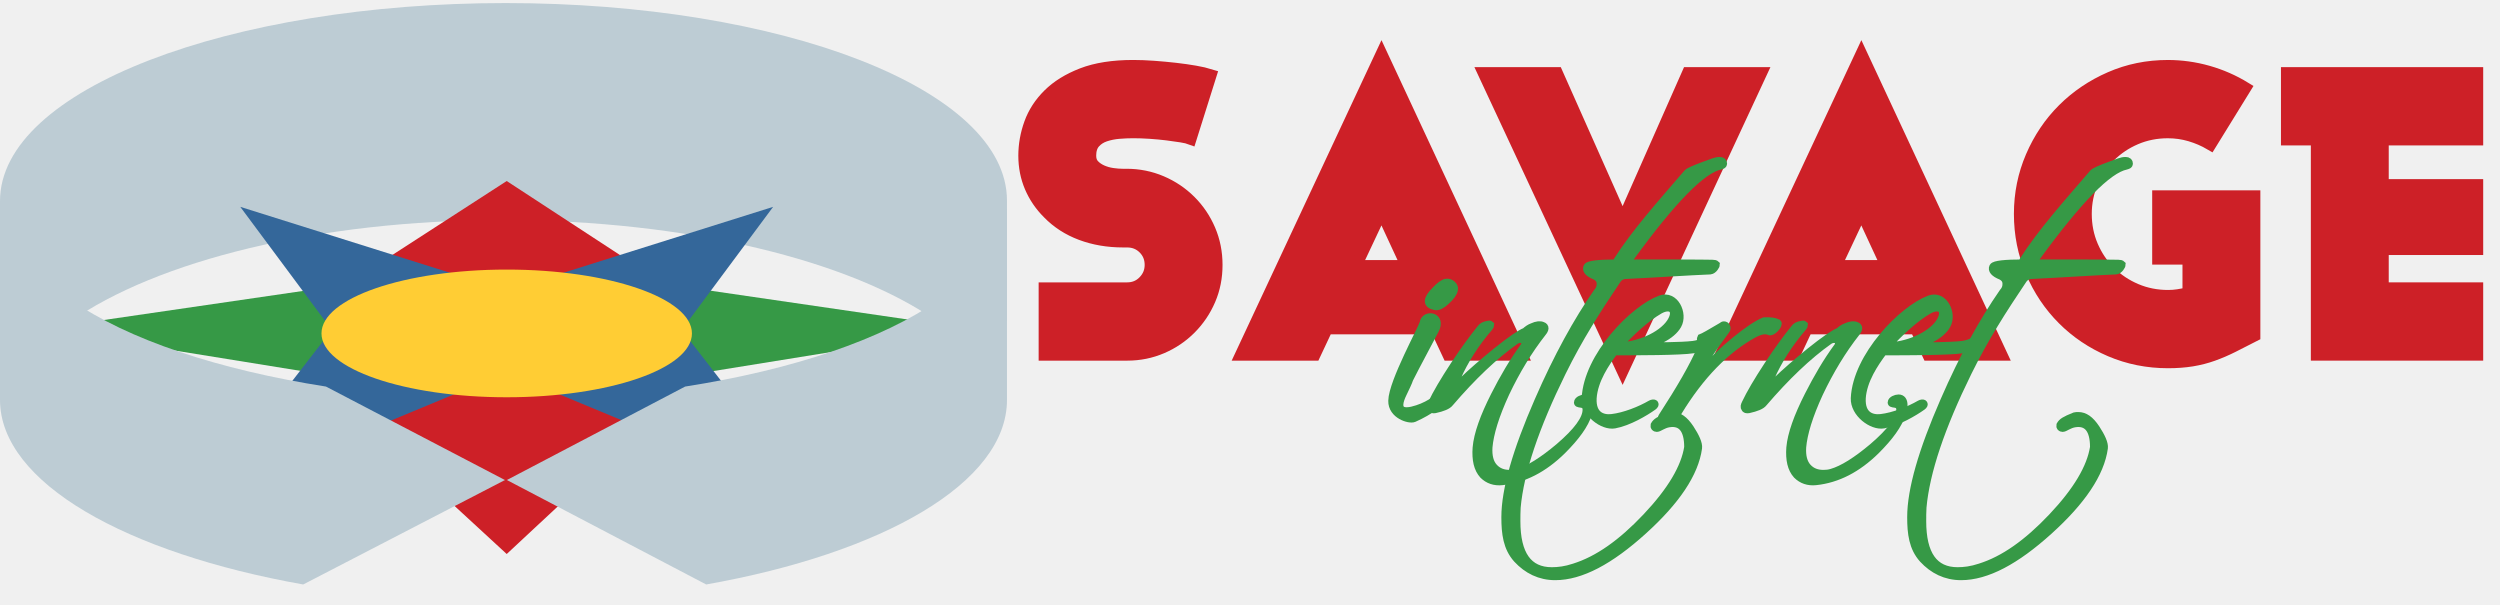
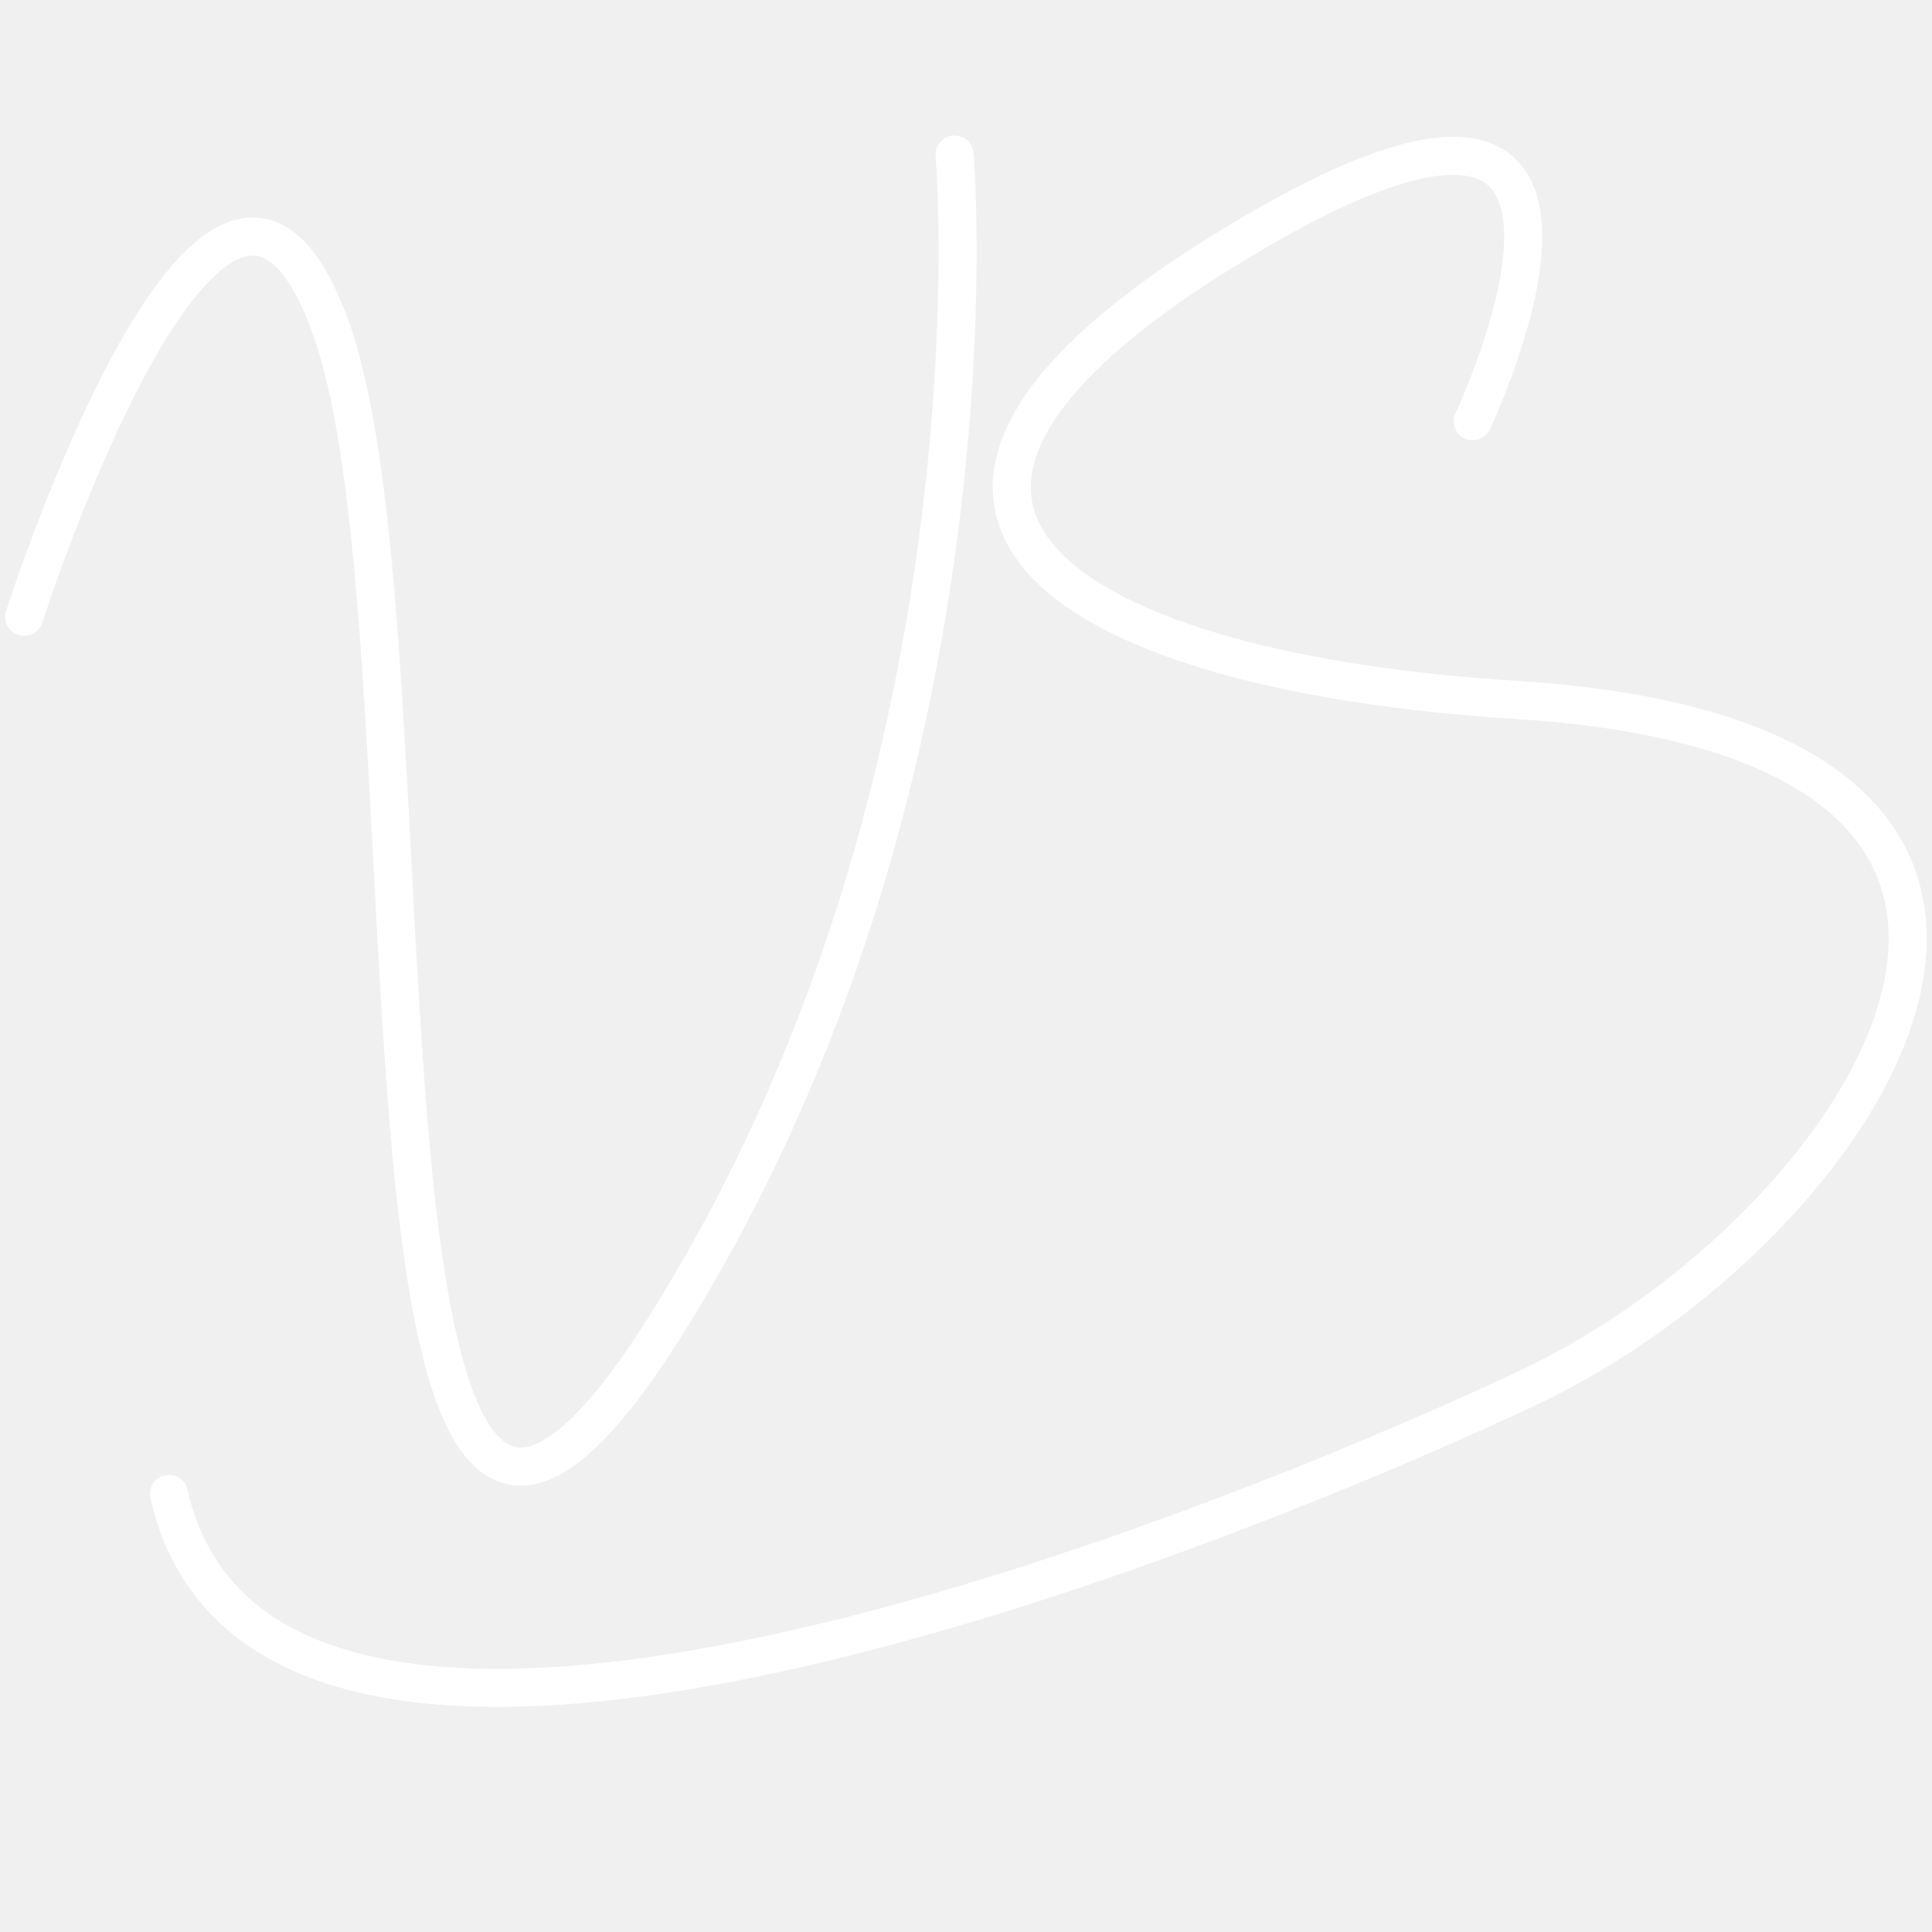
- <svg xmlns="http://www.w3.org/2000/svg" version="1.1" id="Layer_1" x="0px" y="0px" width="310.333px" height="75px" viewBox="0 0 310.333 75" enable-background="new 0 0 310.333 75" xml:space="preserve">
-   <g>
-     <path fill="#CD2027" stroke="#CD2027" stroke-width="1.504" stroke-miterlimit="10" d="M150.145,37.213   c-0.574,1.336-1.369,2.516-2.385,3.538c-1.017,1.022-2.198,1.823-3.543,2.399c-1.345,0.577-2.777,0.866-4.293,0.866h-10.241v-8.213   h10.241c0.824,0,1.517-0.288,2.078-0.866c0.561-0.577,0.841-1.262,0.841-2.053c0-0.824-0.281-1.517-0.844-2.078   c-0.562-0.56-1.257-0.841-2.084-0.841h-0.497c-1.886,0-3.624-0.297-5.211-0.891c-1.588-0.594-2.945-1.467-4.069-2.622   c-0.96-0.957-1.696-2.036-2.209-3.241c-0.513-1.204-0.769-2.499-0.769-3.884c0-1.352,0.237-2.688,0.713-4.007   c0.476-1.319,1.246-2.506,2.312-3.562c1.065-1.055,2.452-1.912,4.16-2.572c1.708-0.66,3.815-0.99,6.322-0.99   c0.792,0,1.64,0.033,2.548,0.099c0.907,0.066,1.797,0.148,2.671,0.247c0.874,0.099,1.69,0.215,2.449,0.347   c0.758,0.132,1.401,0.28,1.93,0.445L147.79,17.2c-0.264-0.099-0.651-0.189-1.163-0.272c-0.512-0.082-1.097-0.165-1.756-0.248   c-0.66-0.082-1.36-0.148-2.103-0.198s-1.443-0.074-2.103-0.074c-0.562,0-1.146,0.025-1.756,0.074   c-0.611,0.049-1.188,0.166-1.732,0.346c-0.544,0.182-0.989,0.47-1.335,0.866c-0.347,0.396-0.52,0.94-0.52,1.633   c0,0.495,0.14,0.891,0.421,1.188c0.281,0.297,0.628,0.537,1.042,0.717c0.414,0.182,0.852,0.305,1.315,0.371   c0.463,0.066,0.877,0.099,1.241,0.099h0.497c1.522,0,2.961,0.289,4.318,0.866c1.356,0.577,2.547,1.377,3.573,2.399   c1.026,1.023,1.828,2.21,2.407,3.562c0.579,1.353,0.869,2.804,0.869,4.354C151.006,34.435,150.719,35.877,150.145,37.213z" />
-     <path fill="#CD2027" stroke="#CD2027" stroke-width="1.504" stroke-miterlimit="10" d="M179.8,44.016l-1.534-3.265h-13.556   l-1.534,3.265h-9.103l17.415-37.254l17.366,37.254H179.8z M171.489,26.205l-3.216,6.828h6.382L171.489,26.205z" />
-     <path fill="#CD2027" stroke="#CD2027" stroke-width="1.504" stroke-miterlimit="10" d="M201.42,45.995L184.203,9.086h9.054   l8.164,18.355l8.114-18.355h9.054L201.42,45.995z" />
-     <path fill="#CD2027" stroke="#CD2027" stroke-width="1.504" stroke-miterlimit="10" d="M239.368,44.016l-1.534-3.265h-13.556   l-1.534,3.265h-9.103l17.415-37.254l17.366,37.254H239.368z M231.056,26.205l-3.216,6.828h6.382L231.056,26.205z" />
-     <path fill="#CD2027" stroke="#CD2027" stroke-width="1.504" stroke-miterlimit="10" d="M277.171,43.006   c-0.823,0.412-1.646,0.766-2.47,1.062c-0.823,0.295-1.688,0.517-2.593,0.667c-0.906,0.147-1.902,0.222-2.988,0.222   c-2.536,0-4.924-0.479-7.163-1.435c-2.239-0.957-4.19-2.268-5.853-3.934c-1.663-1.665-2.972-3.619-3.926-5.862   c-0.956-2.243-1.433-4.634-1.433-7.174c0-2.506,0.483-4.881,1.45-7.124c0.967-2.243,2.278-4.188,3.934-5.838   c1.656-1.649,3.596-2.96,5.823-3.933c2.226-0.973,4.608-1.459,7.148-1.459c1.682,0,3.339,0.231,4.972,0.693   c1.632,0.462,3.174,1.138,4.625,2.028l-4.304,6.976c-0.792-0.462-1.632-0.824-2.523-1.088c-0.891-0.264-1.814-0.396-2.771-0.396   c-1.419,0-2.746,0.264-3.983,0.792c-1.237,0.528-2.318,1.254-3.241,2.177c-0.924,0.924-1.649,2.004-2.177,3.241   c-0.528,1.237-0.792,2.548-0.792,3.933c0,1.419,0.264,2.746,0.794,3.983c0.53,1.237,1.258,2.317,2.186,3.241   c0.927,0.924,2.011,1.649,3.253,2.177c1.242,0.528,2.574,0.792,3.998,0.792c0.431,0,0.853-0.032,1.267-0.099   c0.414-0.066,0.836-0.148,1.266-0.248v-4.304h-3.76v-7.718h11.923v17.274C278.882,42.143,277.993,42.595,277.171,43.006z" />
-     <path fill="#CD2027" stroke="#CD2027" stroke-width="1.504" stroke-miterlimit="10" d="M287.605,44.016V17.299h-3.71V9.086h23.6   v8.213h-11.726v5.689h11.726v7.916h-11.726v4.898h11.726v8.213H287.605z" />
-   </g>
-   <g>
-     <path fill="#369946" stroke="#369946" stroke-width="1.002" stroke-miterlimit="10" d="M175.511,51.898   c-0.536,0.25-2.716-0.393-2.68-2.144c0.036-2.323,3.788-9.077,3.895-9.685c0.179-1.144,2.323-0.857,1.394,0.894   c-4.86,9.184-2.251,4.288-3.966,7.826c-1.18,2.395,0.214,2.395,1.144,2.18c1.787-0.429,3.073-1.322,4.359-2.537   c0.822-0.822,0.75-0.107,0.215,0.429C178.727,50.004,177.583,50.969,175.511,51.898z M179.478,37.354   c-0.536,0.5-0.965,0.715-1.322,0.643c-0.536-0.107-0.787-0.321-0.787-0.607c0-0.321,0.25-0.75,0.822-1.322   c0.536-0.572,0.965-0.893,1.322-0.965c0.5-0.107,1.108,0.429,0.965,0.858C180.406,36.354,180.085,36.818,179.478,37.354z" />
-     <path fill="#369946" stroke="#369946" stroke-width="1.002" stroke-miterlimit="10" d="M177.689,50.648   c-0.107-0.107-0.071-0.286,0.071-0.572c0.572-1.215,1.501-2.788,2.788-4.753c1.251-1.894,2.358-3.395,3.288-4.539   c0.143-0.214,0.393-0.393,0.894-0.464c0.143-0.036,0.214-0.036,0.25,0c0,0.071-0.036,0.179-0.107,0.25   c-1.787,2.073-3.109,4.181-4.038,6.29c-0.107,0.143-0.143,0.322-0.143,0.464c0,0.286,0.107,0.393,0.286,0.393   c0.107,0,0.286-0.071,0.429-0.25c1.322-1.287,2.788-2.537,4.324-3.788c1.823-1.465,3.038-2.287,3.609-2.501   c0.286-0.25,0.572-0.464,0.894-0.572c0.536-0.25,0.965-0.286,1.25-0.143c0.322,0.107,0.322,0.393-0.036,0.822   c-1.715,2.18-3.252,4.717-4.574,7.504c-1.287,2.788-1.965,5.039-2.108,6.718c-0.071,1.108,0.143,1.966,0.679,2.538   c0.5,0.536,1.144,0.786,1.965,0.786c0.357,0,0.679-0.036,1.036-0.143c1.358-0.393,3.074-1.465,5.11-3.181   c2.251-1.93,3.395-3.466,3.395-4.646c0-1-1.072-0.644-1.072-0.894c0-0.286,0.536-0.5,0.858-0.5c0.393,0,0.607,0.286,0.607,0.822   c0,0.25-0.071,0.607-0.214,1.036c-0.429,1.394-1.537,2.895-3.216,4.574c-2.323,2.287-4.789,3.538-7.433,3.824   c-0.965,0.107-1.751-0.179-2.358-0.786c-0.679-0.75-0.929-1.858-0.822-3.359c0.143-1.68,0.929-3.86,2.251-6.468   c1.108-2.18,2.287-4.217,3.681-6.111c0.071-0.107,0.107-0.25,0.107-0.357c0-0.393-0.214-0.572-0.643-0.572   c-0.214,0-0.393,0.071-0.572,0.179c-2.68,1.894-5.396,4.502-8.184,7.754c-0.25,0.322-0.858,0.572-1.823,0.787   C177.868,50.827,177.725,50.791,177.689,50.648z" />
-     <path fill="#369946" stroke="#369946" stroke-width="1.002" stroke-miterlimit="10" d="M188.335,69.374   c-1.251-1.394-1.465-3.145-1.465-5.182c0-3.395,1.394-8.219,4.11-14.438c2.394-5.503,4.86-9.935,7.29-13.437   c0.322-0.357,0.429-0.679,0.429-1.072c0-0.429-0.179-0.75-0.643-1c-0.894-0.357-1.179-0.75-1-1.108   c0.143-0.286,1.465-0.429,3.716-0.429c0.179,0-0.107-0.179,0-0.322c2.251-3.538,5.432-7.076,8.684-10.864   c0.179-0.214,0.857-0.5,2.001-0.929c1.144-0.393,1.465-0.607,2.037-0.607c0.286,0,0.393,0.143,0.393,0.322   c0,0.143-0.107,0.178-0.357,0.25c-2.251,0.464-5.932,4.217-11.114,11.328c-0.357,0.5-0.286,0.822,0.25,0.822h5.182   c2.788,0,4.324,0.036,4.717,0.036c0.25,0,0.357,0.036,0.429,0.107c0,0.072-0.286,0.679-0.714,0.715   c-2.716,0.107-6.218,0.357-10.649,0.572c-0.393,0.071-0.715,0.286-0.894,0.572c-2.501,3.717-4.753,7.219-6.861,11.507   c-3.323,6.754-5.217,12.364-5.61,16.76c-0.036,0.608-0.036,1.144-0.036,1.715c0,4.146,1.465,6.218,4.396,6.218   c0.822,0,1.715-0.107,2.788-0.464c2.966-0.929,5.896-3.002,8.97-6.254s4.789-6.146,5.182-8.684c0-2.215-0.822-3.216-2.394-2.966   c-0.715,0.107-1.251,0.572-1.501,0.572c-0.214,0-0.322-0.143-0.286-0.322c0.214-0.393,0.536-0.607,1.787-1.108   c0.143-0.036,0.286-0.036,0.429-0.036c0.786,0,1.465,0.464,2.18,1.537c0.679,1.037,1.072,1.894,1.001,2.43   c-0.429,3.145-2.752,6.575-6.826,10.256c-4.11,3.716-7.719,5.646-10.899,5.646C191.159,71.518,189.586,70.731,188.335,69.374z" />
-     <path fill="#369946" stroke="#369946" stroke-width="1.002" stroke-miterlimit="10" d="M210.168,43.357   c-1.608,0.25-6.933,0.25-9.792,0.25c-1.072,1.429-2.537,3.574-2.68,5.825c-0.107,2.108,1.179,2.609,2.395,2.466   c1.572-0.179,3.538-0.965,4.824-1.715c0.393-0.214,0.679-0.036,0.286,0.25c-1,0.714-3.038,1.93-4.789,2.251   c-1.429,0.25-3.645-1.394-3.574-3.252c0.25-5.217,5.933-11.006,9.256-12.257c1.787-0.679,2.93,1.787,2.144,3.181   c-0.75,1.322-2.751,2.287-5.11,2.645c2.608,0,5.503,0,7.04-0.179c1.001-0.107,2.145-0.75,2.716-1.251   c0.214-0.322,0.5-0.179,0.25,0.143C212.67,42.214,211.491,43.179,210.168,43.357z M206.023,38.462   c-1.751,1-3.645,2.787-5.253,4.539c2.501,0,5.468-1.251,6.611-2.966C208.382,38.498,207.453,37.676,206.023,38.462z" />
-     <path fill="#369946" stroke="#369946" stroke-width="1.002" stroke-miterlimit="10" d="M206.307,52.113   c-0.036-0.107-0.036-0.214,0.036-0.357c2.323-3.574,3.896-6.326,4.717-8.255c0.143-0.357,0.214-0.643,0.214-0.893   c0-0.072-0.036-0.179-0.107-0.394c-0.036-0.107-0.036-0.178,0-0.25c0.286-0.107,1.179-0.607,2.68-1.501   c0.036-0.071,0.107-0.071,0.143-0.071c0.143,0,0.25,0.071,0.286,0.179c0.071,0.107,0.071,0.286-0.036,0.393   c-1.537,2.073-2.609,3.645-3.145,4.681c-0.071,0.143-0.107,0.25-0.107,0.357c0,0.107,0.107,0.143,0.393,0.036   c0.179-0.072,0.357-0.179,0.429-0.286c0.894-1.072,2.108-2.251,3.609-3.466c1.537-1.251,2.716-2.037,3.574-2.395   c0.75-0.036,1.286,0.036,1.644,0.214c0.036,0.036,0.036,0.036,0.036,0.072c0,0.322-0.75,1.108-1.037,0.929   c-0.5-0.214-1.108-0.107-1.93,0.321c-3.502,1.93-6.647,5.146-9.434,9.72c0,0.036-0.072,0.143-0.286,0.25   c-0.357,0.143-0.857,0.357-1.465,0.714C206.414,52.256,206.342,52.256,206.307,52.113z" />
-     <path fill="#369946" stroke="#369946" stroke-width="1.002" stroke-miterlimit="10" d="M216.632,50.648   c-0.107-0.107-0.071-0.286,0.071-0.572c0.572-1.215,1.501-2.788,2.788-4.753c1.251-1.894,2.358-3.395,3.288-4.539   c0.143-0.214,0.393-0.393,0.894-0.464c0.143-0.036,0.214-0.036,0.25,0c0,0.071-0.036,0.179-0.107,0.25   c-1.787,2.073-3.109,4.181-4.039,6.29c-0.107,0.143-0.143,0.322-0.143,0.464c0,0.286,0.107,0.393,0.286,0.393   c0.107,0,0.286-0.071,0.429-0.25c1.322-1.287,2.787-2.537,4.324-3.788c1.823-1.465,3.038-2.287,3.609-2.501   c0.286-0.25,0.572-0.464,0.894-0.572c0.536-0.25,0.965-0.286,1.25-0.143c0.322,0.107,0.322,0.393-0.036,0.822   c-1.715,2.18-3.252,4.717-4.574,7.504c-1.287,2.788-1.965,5.039-2.108,6.718c-0.071,1.108,0.143,1.966,0.679,2.538   c0.5,0.536,1.144,0.786,1.965,0.786c0.357,0,0.679-0.036,1.036-0.143c1.358-0.393,3.074-1.465,5.11-3.181   c2.251-1.93,3.395-3.466,3.395-4.646c0-1-1.072-0.644-1.072-0.894c0-0.286,0.536-0.5,0.858-0.5c0.393,0,0.607,0.286,0.607,0.822   c0,0.25-0.071,0.607-0.214,1.036c-0.429,1.394-1.537,2.895-3.216,4.574c-2.323,2.287-4.789,3.538-7.433,3.824   c-0.965,0.107-1.751-0.179-2.358-0.786c-0.679-0.75-0.929-1.858-0.822-3.359c0.143-1.68,0.929-3.86,2.251-6.468   c1.108-2.18,2.287-4.217,3.681-6.111c0.071-0.107,0.107-0.25,0.107-0.357c0-0.393-0.214-0.572-0.643-0.572   c-0.214,0-0.393,0.071-0.572,0.179c-2.68,1.894-5.396,4.502-8.184,7.754c-0.25,0.322-0.858,0.572-1.823,0.787   C216.811,50.827,216.667,50.791,216.632,50.648z" />
-     <path fill="#369946" stroke="#369946" stroke-width="1.002" stroke-miterlimit="10" d="M243.574,43.357   c-1.608,0.25-6.933,0.25-9.792,0.25c-1.072,1.429-2.537,3.574-2.68,5.825c-0.107,2.108,1.179,2.609,2.395,2.466   c1.572-0.179,3.538-0.965,4.824-1.715c0.393-0.214,0.679-0.036,0.286,0.25c-1,0.714-3.038,1.93-4.789,2.251   c-1.429,0.25-3.645-1.394-3.574-3.252c0.25-5.217,5.933-11.006,9.256-12.257c1.787-0.679,2.93,1.787,2.144,3.181   c-0.75,1.322-2.751,2.287-5.11,2.645c2.608,0,5.503,0,7.04-0.179c1.001-0.107,2.145-0.75,2.716-1.251   c0.214-0.322,0.5-0.179,0.25,0.143C246.076,42.214,244.896,43.179,243.574,43.357z M239.429,38.462   c-1.751,1-3.645,2.787-5.253,4.539c2.501,0,5.468-1.251,6.611-2.966C241.787,38.498,240.858,37.676,239.429,38.462z" />
-     <path fill="#369946" stroke="#369946" stroke-width="1.002" stroke-miterlimit="10" d="M238.711,69.374   c-1.251-1.394-1.465-3.145-1.465-5.182c0-3.395,1.394-8.219,4.11-14.438c2.394-5.503,4.86-9.935,7.29-13.437   c0.322-0.357,0.429-0.679,0.429-1.072c0-0.429-0.179-0.75-0.643-1c-0.894-0.357-1.179-0.75-1-1.108   c0.143-0.286,1.465-0.429,3.716-0.429c0.179,0-0.107-0.179,0-0.322c2.251-3.538,5.432-7.076,8.684-10.864   c0.179-0.214,0.857-0.5,2.001-0.929c1.144-0.393,1.465-0.607,2.037-0.607c0.286,0,0.393,0.143,0.393,0.322   c0,0.143-0.107,0.178-0.357,0.25c-2.251,0.464-5.932,4.217-11.114,11.328c-0.357,0.5-0.286,0.822,0.25,0.822h5.182   c2.788,0,4.324,0.036,4.717,0.036c0.25,0,0.357,0.036,0.429,0.107c0,0.072-0.286,0.679-0.714,0.715   c-2.716,0.107-6.218,0.357-10.649,0.572c-0.393,0.071-0.715,0.286-0.894,0.572c-2.501,3.717-4.753,7.219-6.861,11.507   c-3.323,6.754-5.217,12.364-5.61,16.76c-0.036,0.608-0.036,1.144-0.036,1.715c0,4.146,1.465,6.218,4.396,6.218   c0.822,0,1.715-0.107,2.788-0.464c2.966-0.929,5.896-3.002,8.97-6.254s4.789-6.146,5.182-8.684c0-2.215-0.822-3.216-2.394-2.966   c-0.715,0.107-1.251,0.572-1.501,0.572c-0.214,0-0.322-0.143-0.286-0.322c0.215-0.393,0.536-0.607,1.787-1.108   c0.143-0.036,0.286-0.036,0.429-0.036c0.786,0,1.465,0.464,2.18,1.537c0.679,1.037,1.072,1.894,1.001,2.43   c-0.429,3.145-2.752,6.575-6.826,10.256c-4.11,3.716-7.719,5.646-10.899,5.646C241.534,71.518,239.962,70.731,238.711,69.374z" />
-   </g>
-   <g>
-     <g>
-       <g>
-         <path fill="#BDCCD4" d="M116.35,39.904c-10.7-7.54-30.962-12.585-53.927-12.585c-22.965,0-43.026,5.087-53.729,12.626L0,39.848     V24.96C0,11.081,28.57,0.38,62.757,0.38C96.938,0.38,125,11.025,125,24.904v14.944L116.35,39.904z" />
-       </g>
-     </g>
-     <g>
-       <g>
-         <polygon fill="#CD2027" points="36.559,39.5 88.958,39.5 62.899,22.47    " />
-       </g>
-       <g>
-         <polygon fill="#CD2027" points="36.559,44.5 88.958,44.5 62.899,68.771    " />
-       </g>
-       <g>
-         <polygon fill="#369946" points="83,35.327 83,46.958 120.809,40.846    " />
-       </g>
-       <g>
-         <polygon fill="#369946" points="43,35.327 43,46.958 5.192,40.846    " />
-       </g>
-       <g>
-         <g>
-           <polygon fill="#34679A" points="41.183,40.957 60.89,47.07 24.838,62.049     " />
-         </g>
-         <g>
-           <polygon fill="#34679A" points="41.183,40.957 60.89,35.438 29.827,25.677     " />
-         </g>
-       </g>
-       <g>
-         <g>
-           <polygon fill="#34679A" points="84.617,40.957 64.907,47.07 100.959,62.049     " />
-         </g>
-         <g>
-           <polygon fill="#34679A" points="84.617,40.957 64.907,35.438 95.971,25.677     " />
-         </g>
-       </g>
-       <g>
-         <ellipse fill="#FFCD34" cx="62.9" cy="41.388" rx="22.993" ry="7.926" />
-       </g>
-     </g>
-     <g>
-       <g>
-         <path fill="#BDCCD4" d="M84.958,47.831" />
-       </g>
-       <g>
-         <g>
-           <path fill="#BDCCD4" d="M125,25.53c0,0,0-0.583,0-0.57c0,4.57-3.18,8.55-8.429,12.245c-7.044,4.958-18.222,8.698-31.527,10.781      L62.92,59.587l24.742,12.966C109.549,68.668,125,59.95,125,49.634V25.53z" />
-         </g>
-       </g>
-       <g>
-         <g>
-           <path fill="#BDCCD4" d="M0,25.53c0,0,0-0.583,0-0.57c0,4.57,3.523,8.55,8.771,12.245c7.045,4.958,18.394,8.698,31.696,10.781      l22.214,11.602L37.638,72.553C15.75,68.668,0,59.95,0,49.634V25.53z" />
-         </g>
-       </g>
-     </g>
-   </g>
+ <svg xmlns="http://www.w3.org/2000/svg" version="1.1" id="Layer_1" x="0px" y="0px" width="120px" height="120px" viewBox="0 0 120 120" enable-background="new 0 0 120 120" xml:space="preserve">
+   <path fill="none" stroke="#FFFFFF" stroke-width="2.363" stroke-linecap="round" stroke-miterlimit="10" d="M1.503,38.312  c0,0,12.146-37.917,19.141-17.673c6.995,20.244-0.736,95.698,20.615,61.835C62.607,48.612,59.291,9.598,59.291,9.598" />
+   <path fill="none" stroke="#FFFFFF" stroke-width="2.363" stroke-linecap="round" stroke-miterlimit="10" d="M91.474,26.163  c0,0,13.247-27.974-14.726-11.042c-27.976,16.932-9.362,26.689,17.301,28.342c41.592,2.58,21.928,32.757,0.947,42.696  c-14.115,6.688-78.245,34.233-84.503,6.628" />
</svg>
